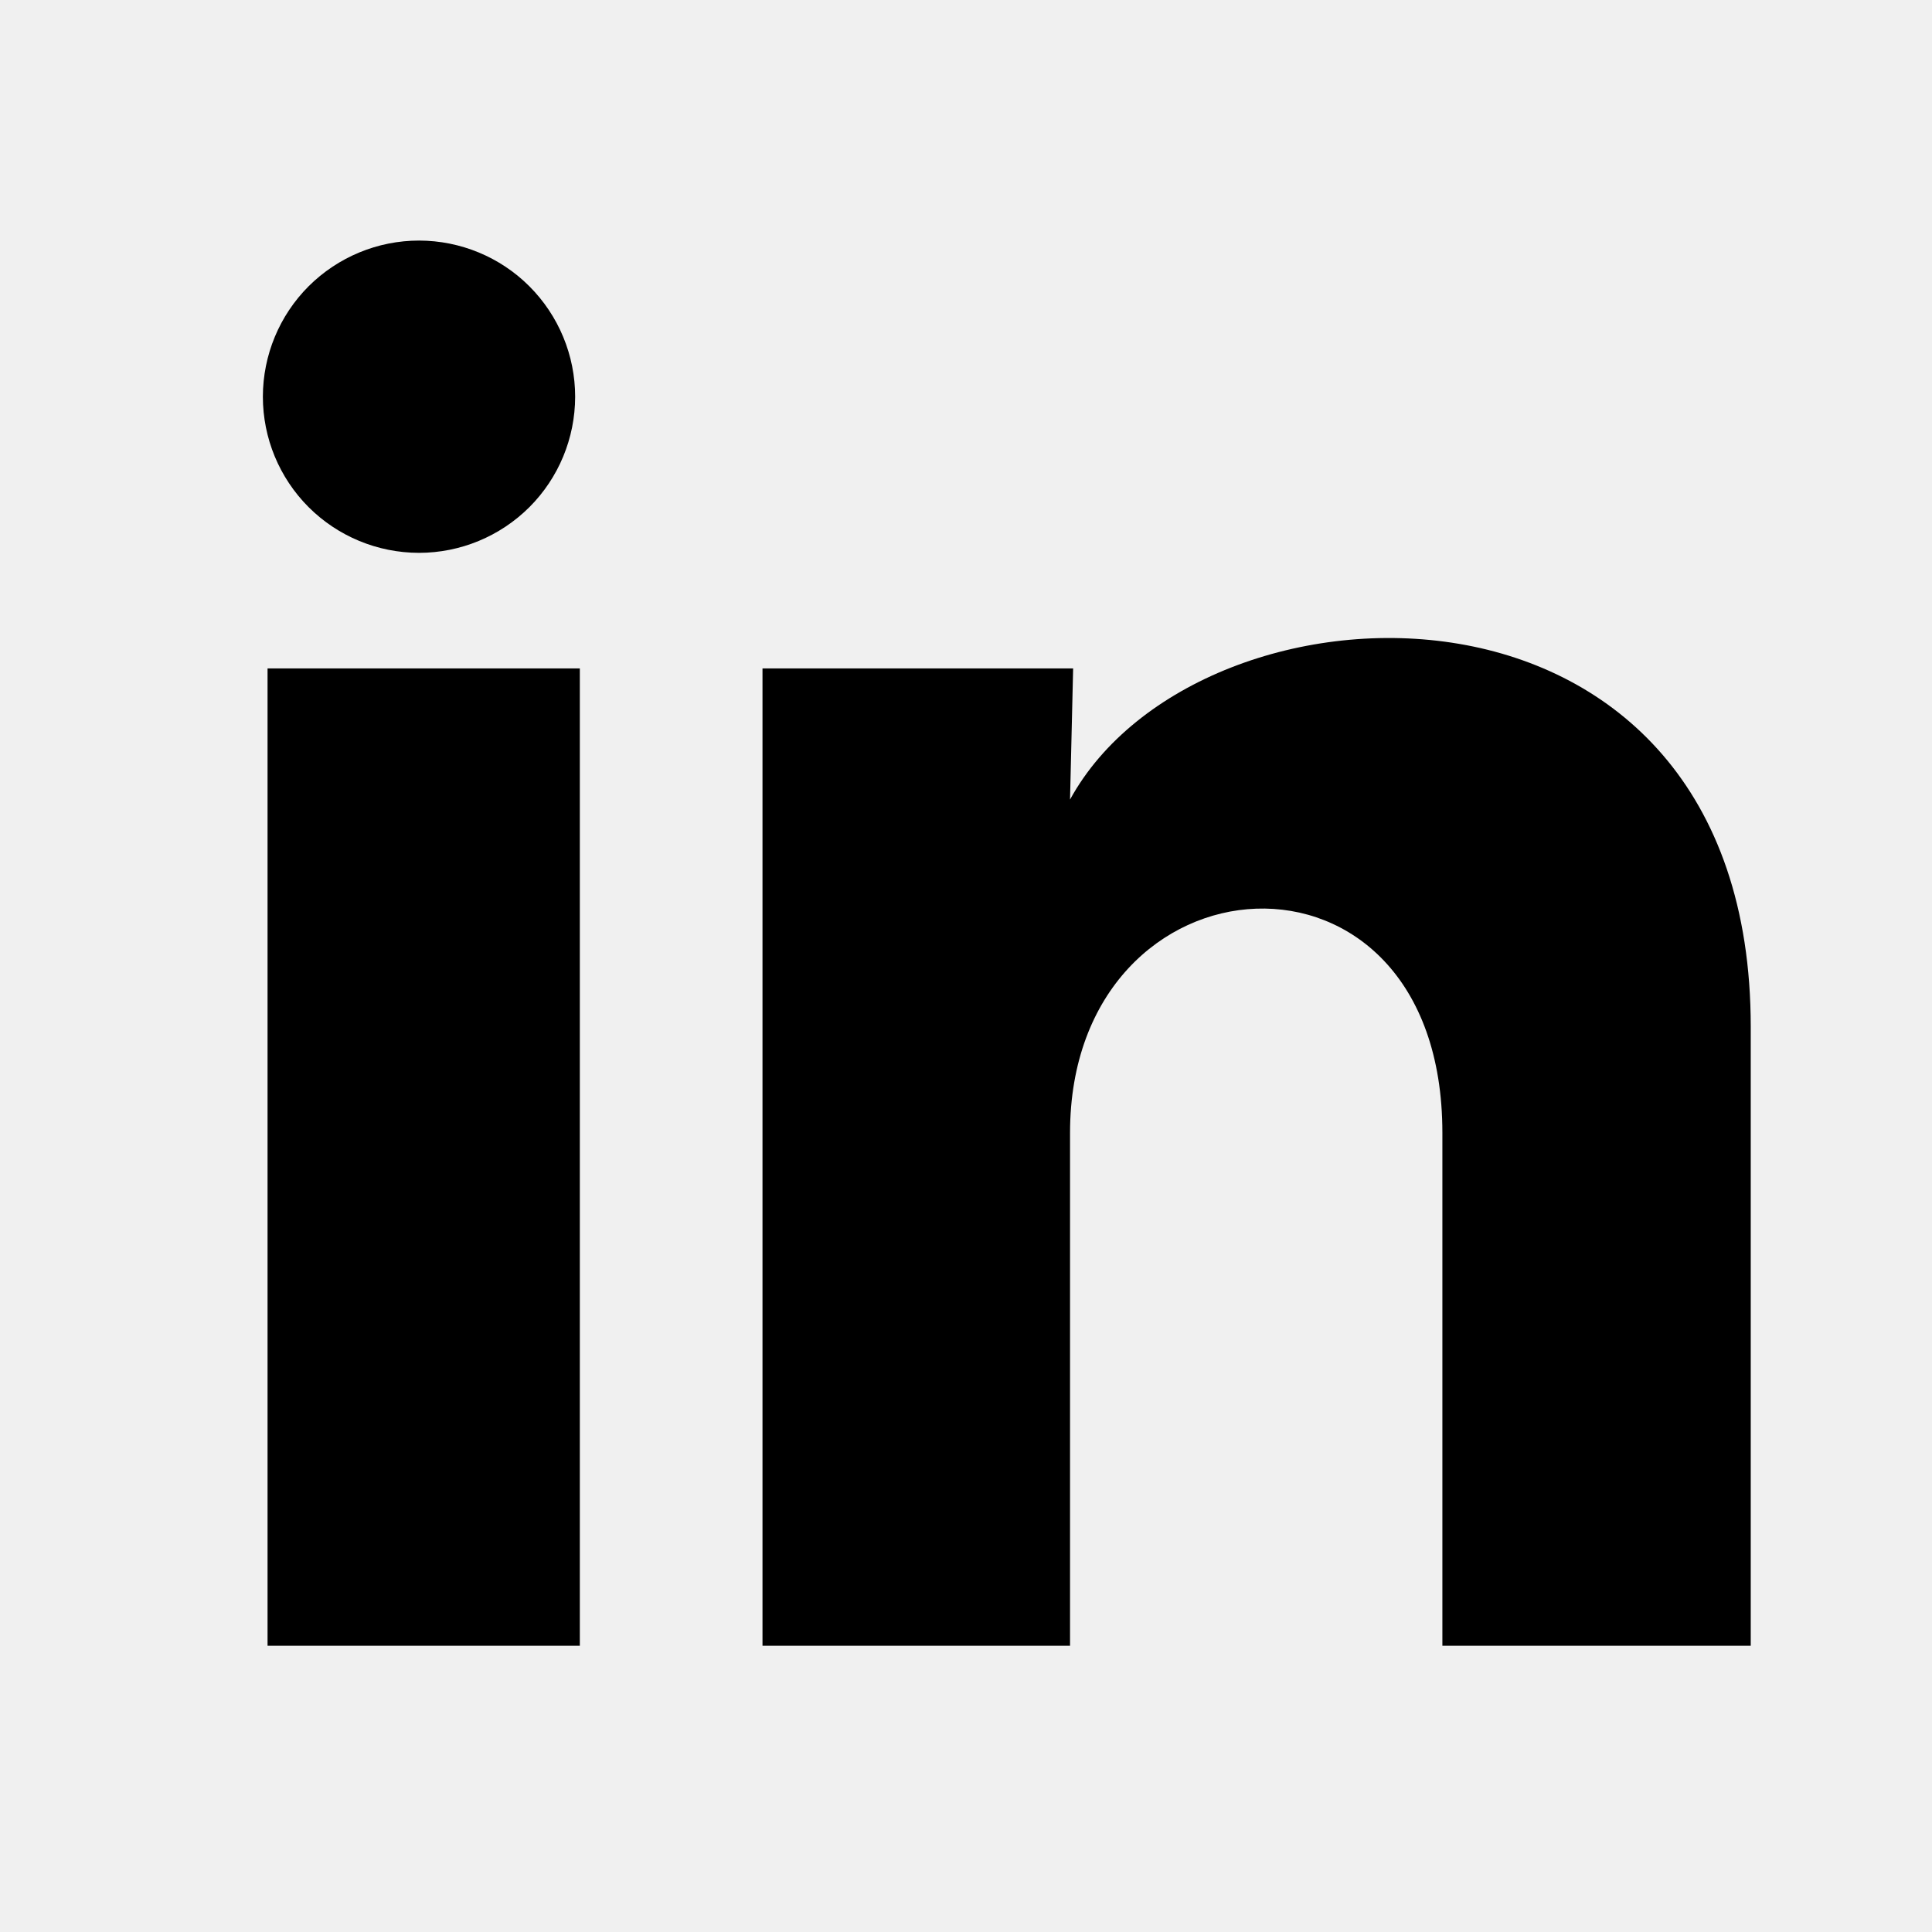
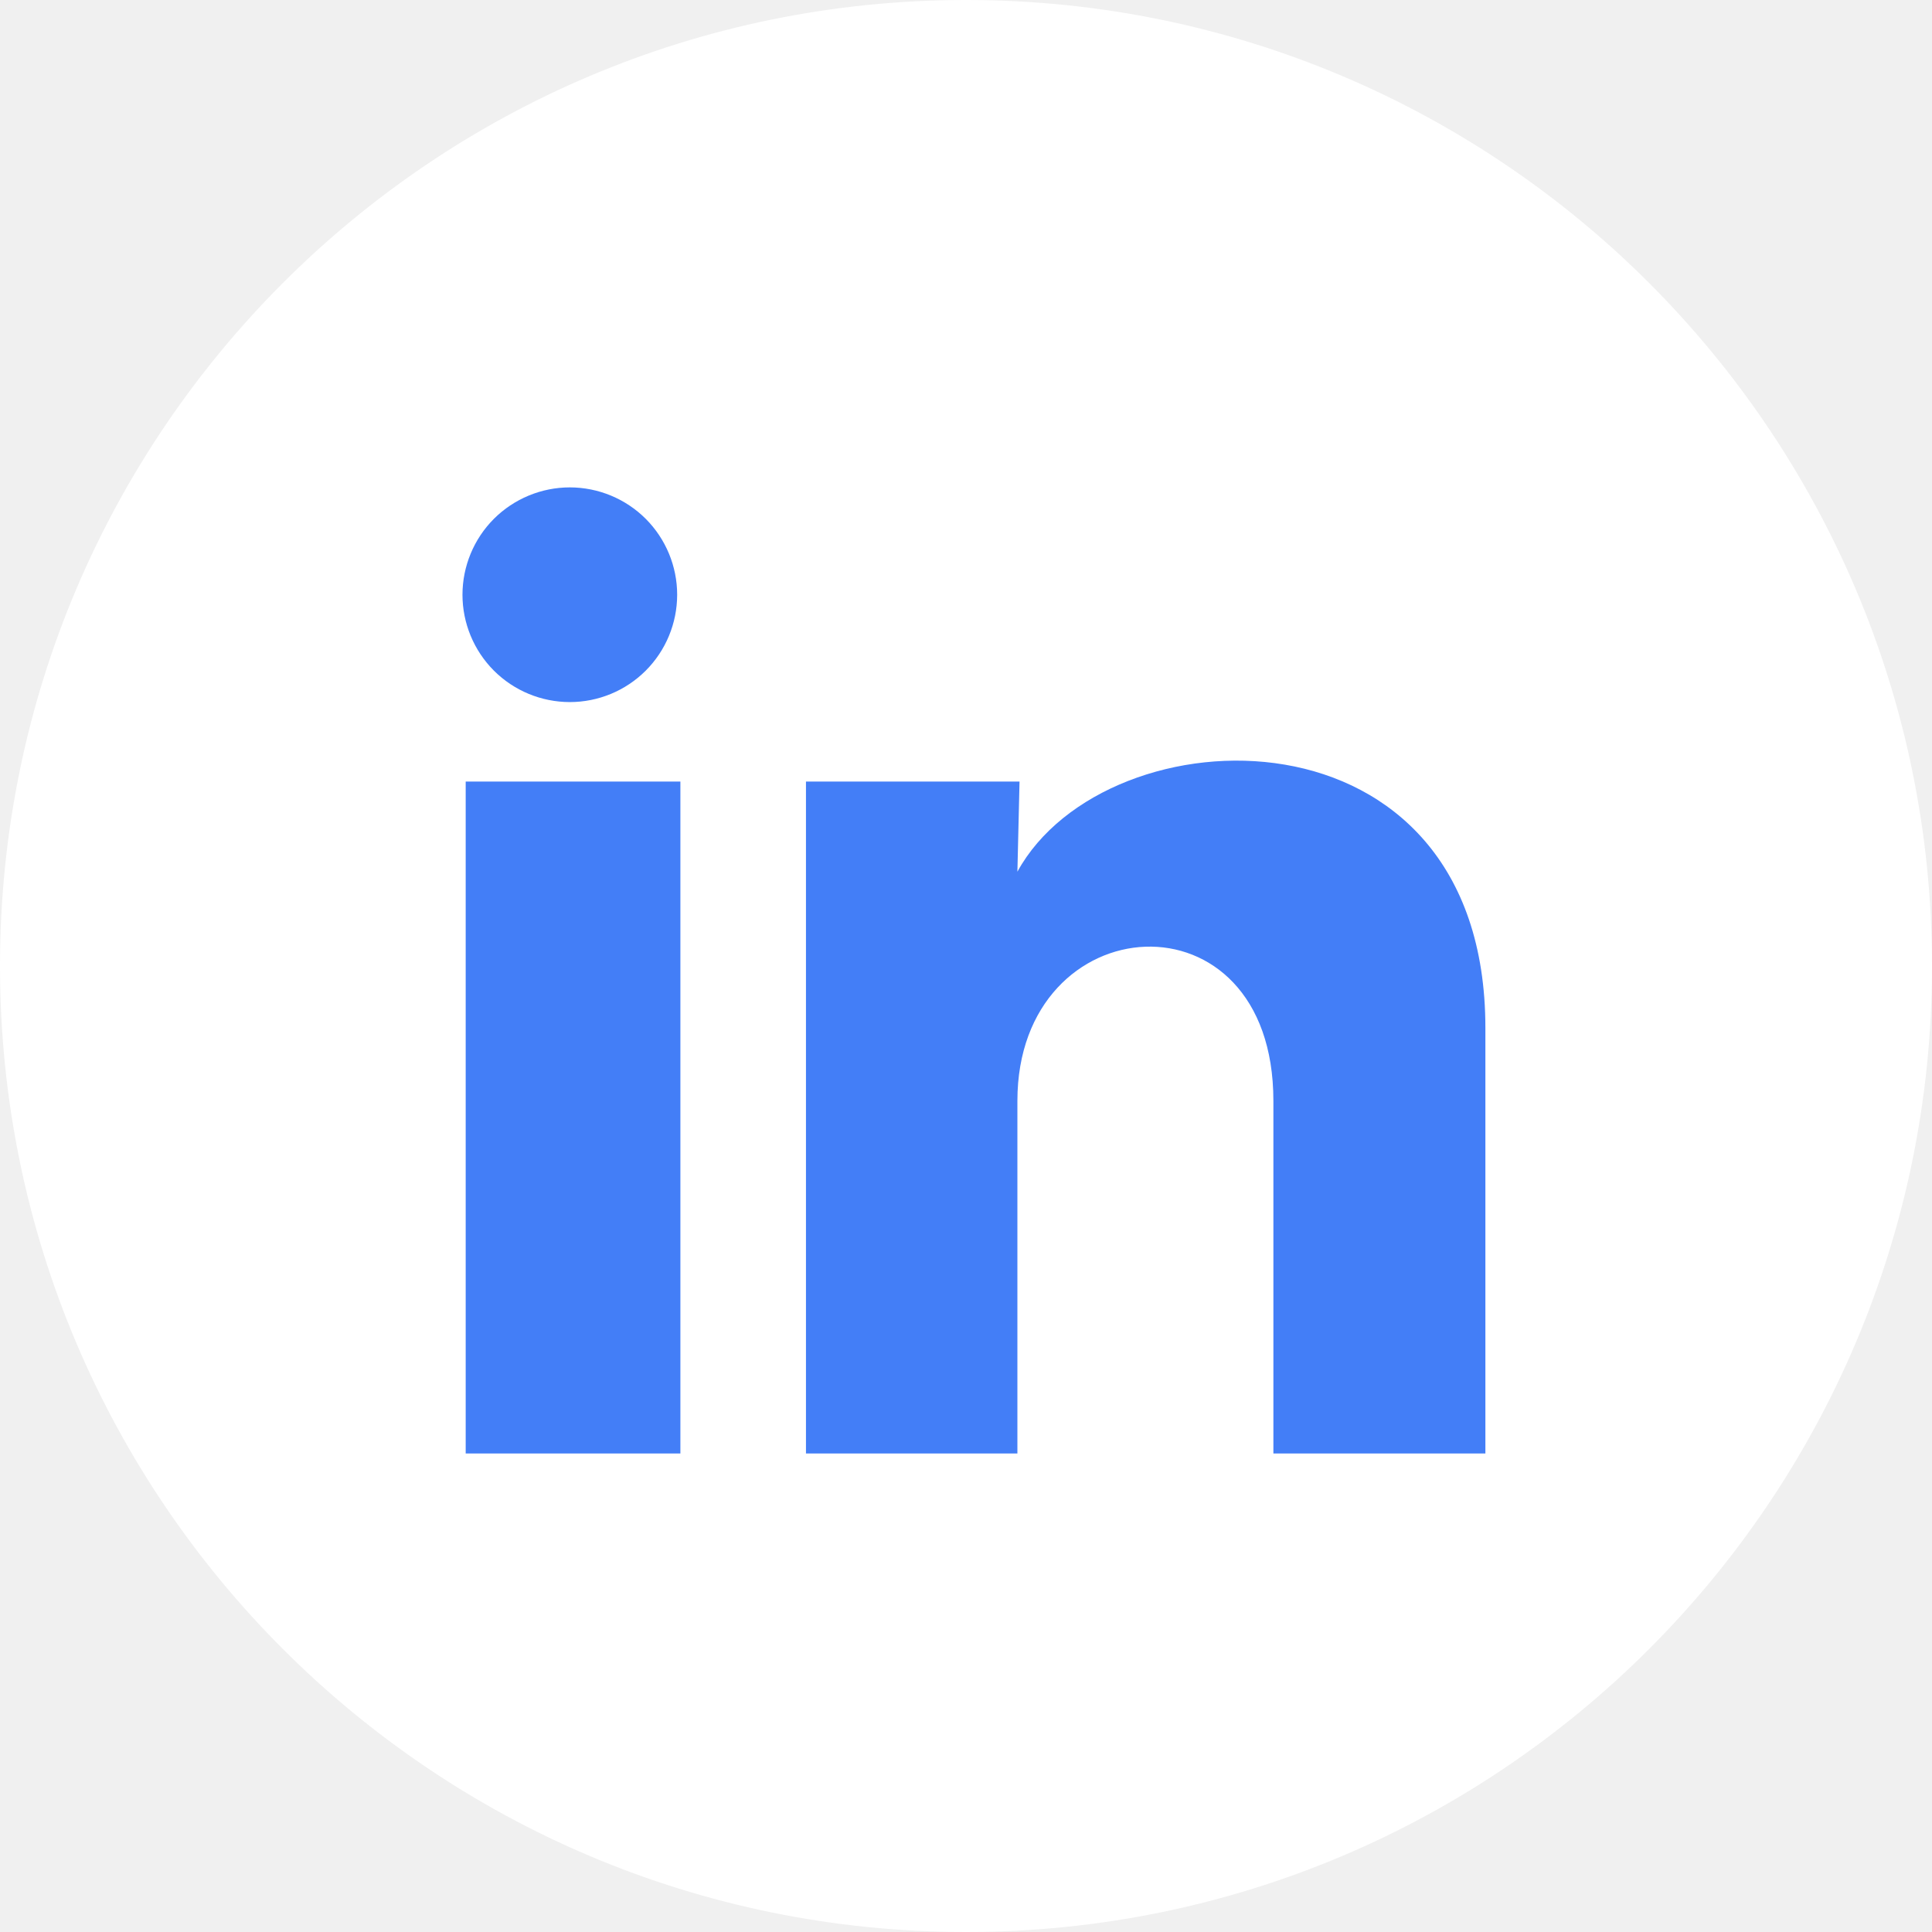
- <svg xmlns="http://www.w3.org/2000/svg" width="33" height="33" id="img" viewBox="0 0 33 33" fill="none">
-   <g id="ri:linkedin-fill">
-     <path id="Vector" d="M9.824 6.777C9.823 7.485 9.542 8.163 9.042 8.663C8.541 9.162 7.863 9.443 7.156 9.443C6.448 9.442 5.77 9.161 5.27 8.661C4.77 8.16 4.49 7.482 4.49 6.775C4.491 6.067 4.772 5.389 5.272 4.889C5.773 4.39 6.451 4.109 7.158 4.109C7.865 4.11 8.544 4.391 9.043 4.891C9.543 5.392 9.824 6.07 9.824 6.777ZM9.904 11.417H4.57V28.111H9.904V11.417ZM18.33 11.417H13.024V28.111H18.277V19.351C18.277 14.471 24.637 14.017 24.637 19.351V28.111H29.904V17.537C29.904 9.311 20.49 9.617 18.277 13.657L18.33 11.417Z" fill="currentColor" />
-   </g>
+ <svg xmlns="http://www.w3.org/2000/svg" width="33" height="33" id="img" viewBox="0 0 48 48" fill="none">
+   <rect width="48" height="48" rx="24" fill="white" />
+   <path d="M16.824 14.777C16.823 15.485 16.542 16.163 16.042 16.663C15.541 17.163 14.863 17.443 14.156 17.443C13.448 17.442 12.77 17.161 12.27 16.661C11.771 16.16 11.49 15.482 11.49 14.775C11.491 14.068 11.772 13.389 12.272 12.889C12.773 12.39 13.451 12.109 14.158 12.109C14.866 12.11 15.544 12.391 16.044 12.891C16.543 13.392 16.824 14.07 16.824 14.777ZM16.904 19.417H11.57V36.111H16.904V19.417ZM25.33 19.417H20.024V36.111H25.277V27.351C25.277 22.471 31.637 22.017 31.637 27.351V36.111H36.904V25.537C36.904 17.311 27.49 17.617 25.277 21.657L25.33 19.417Z" fill="#437EF7" />
</svg>
